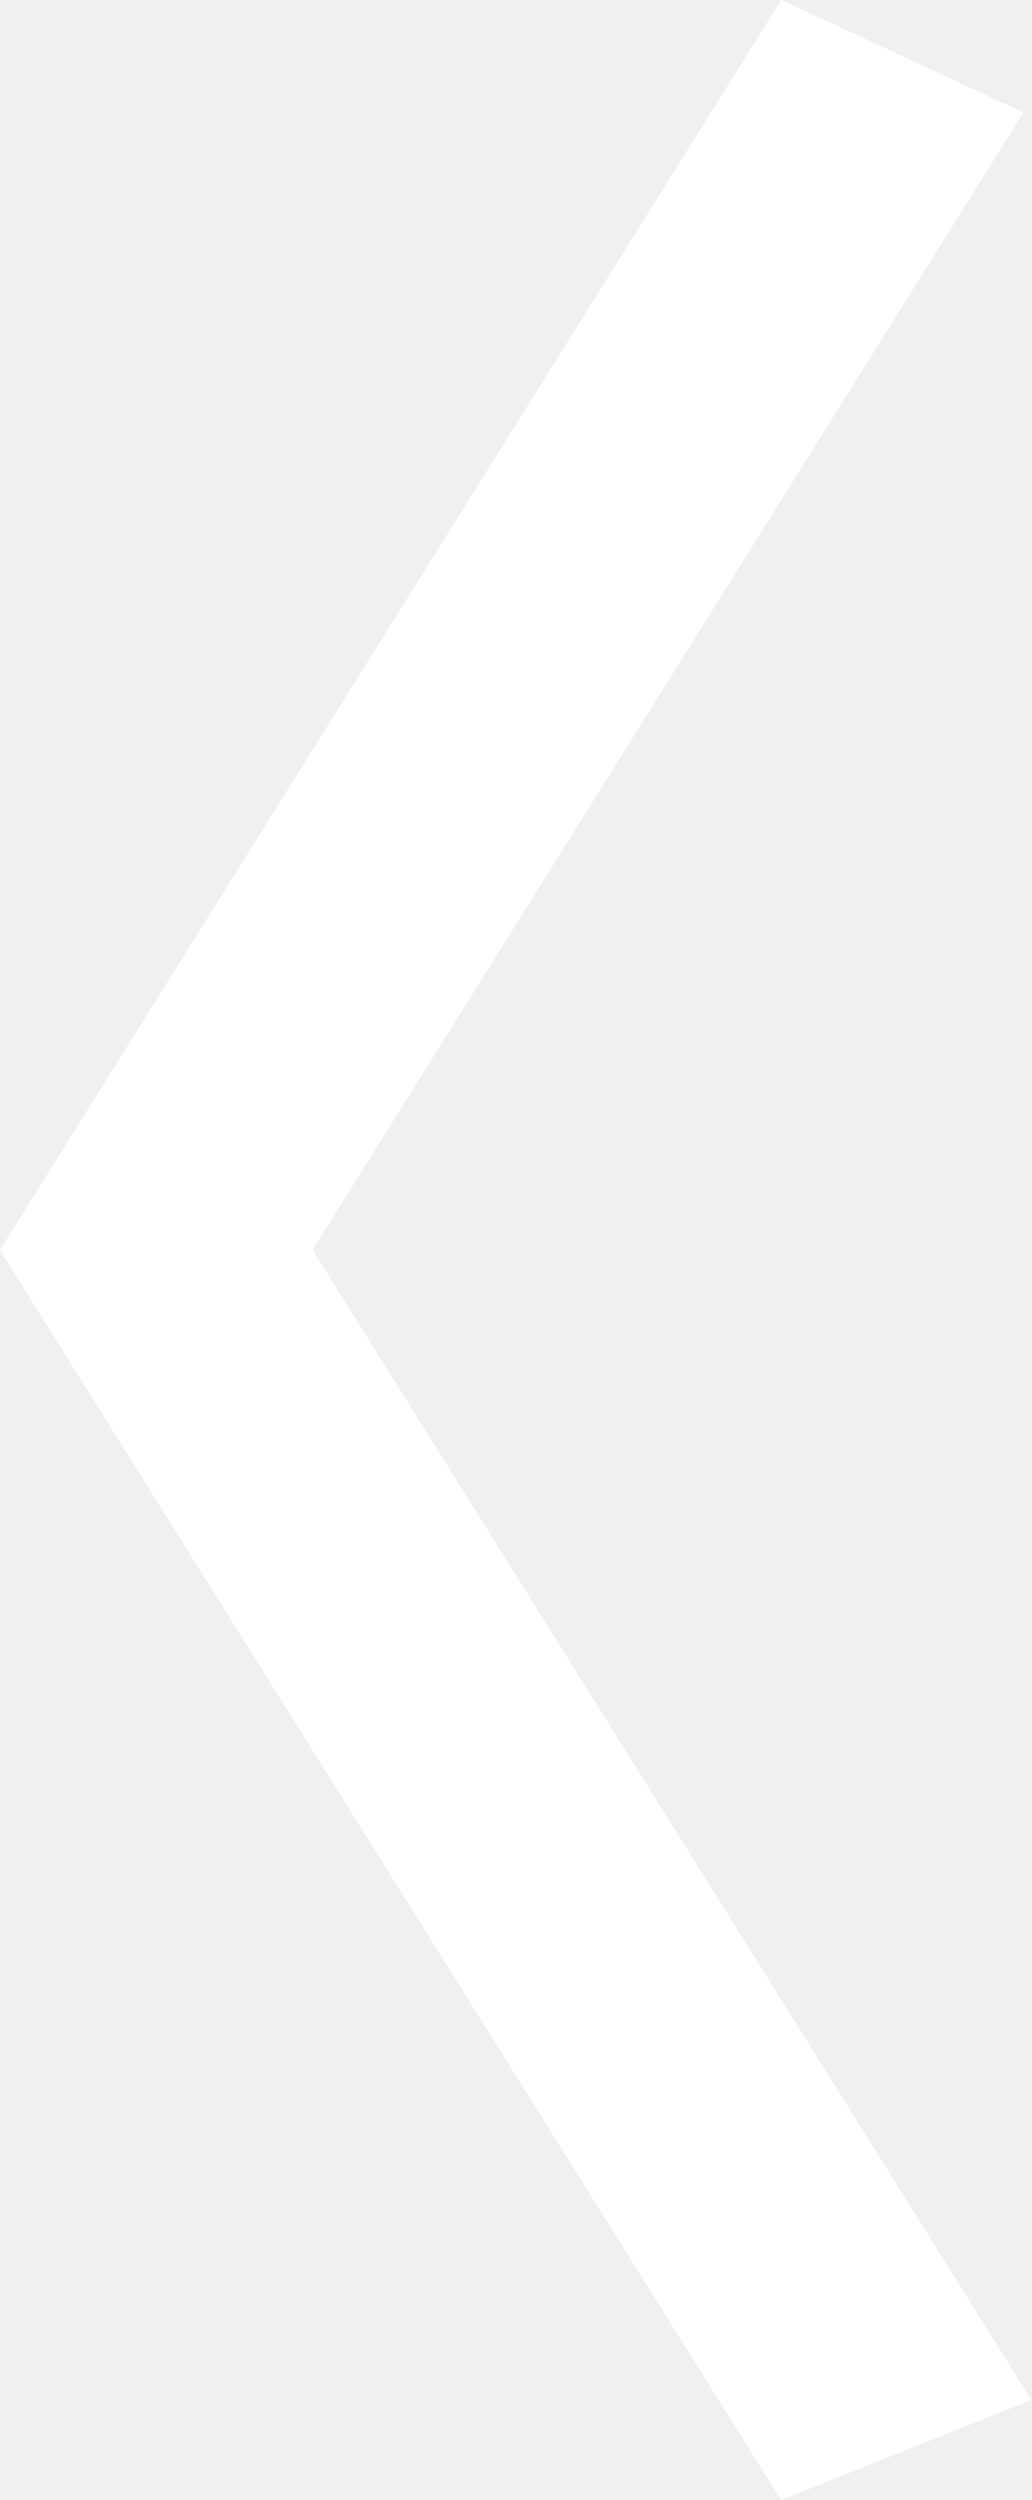
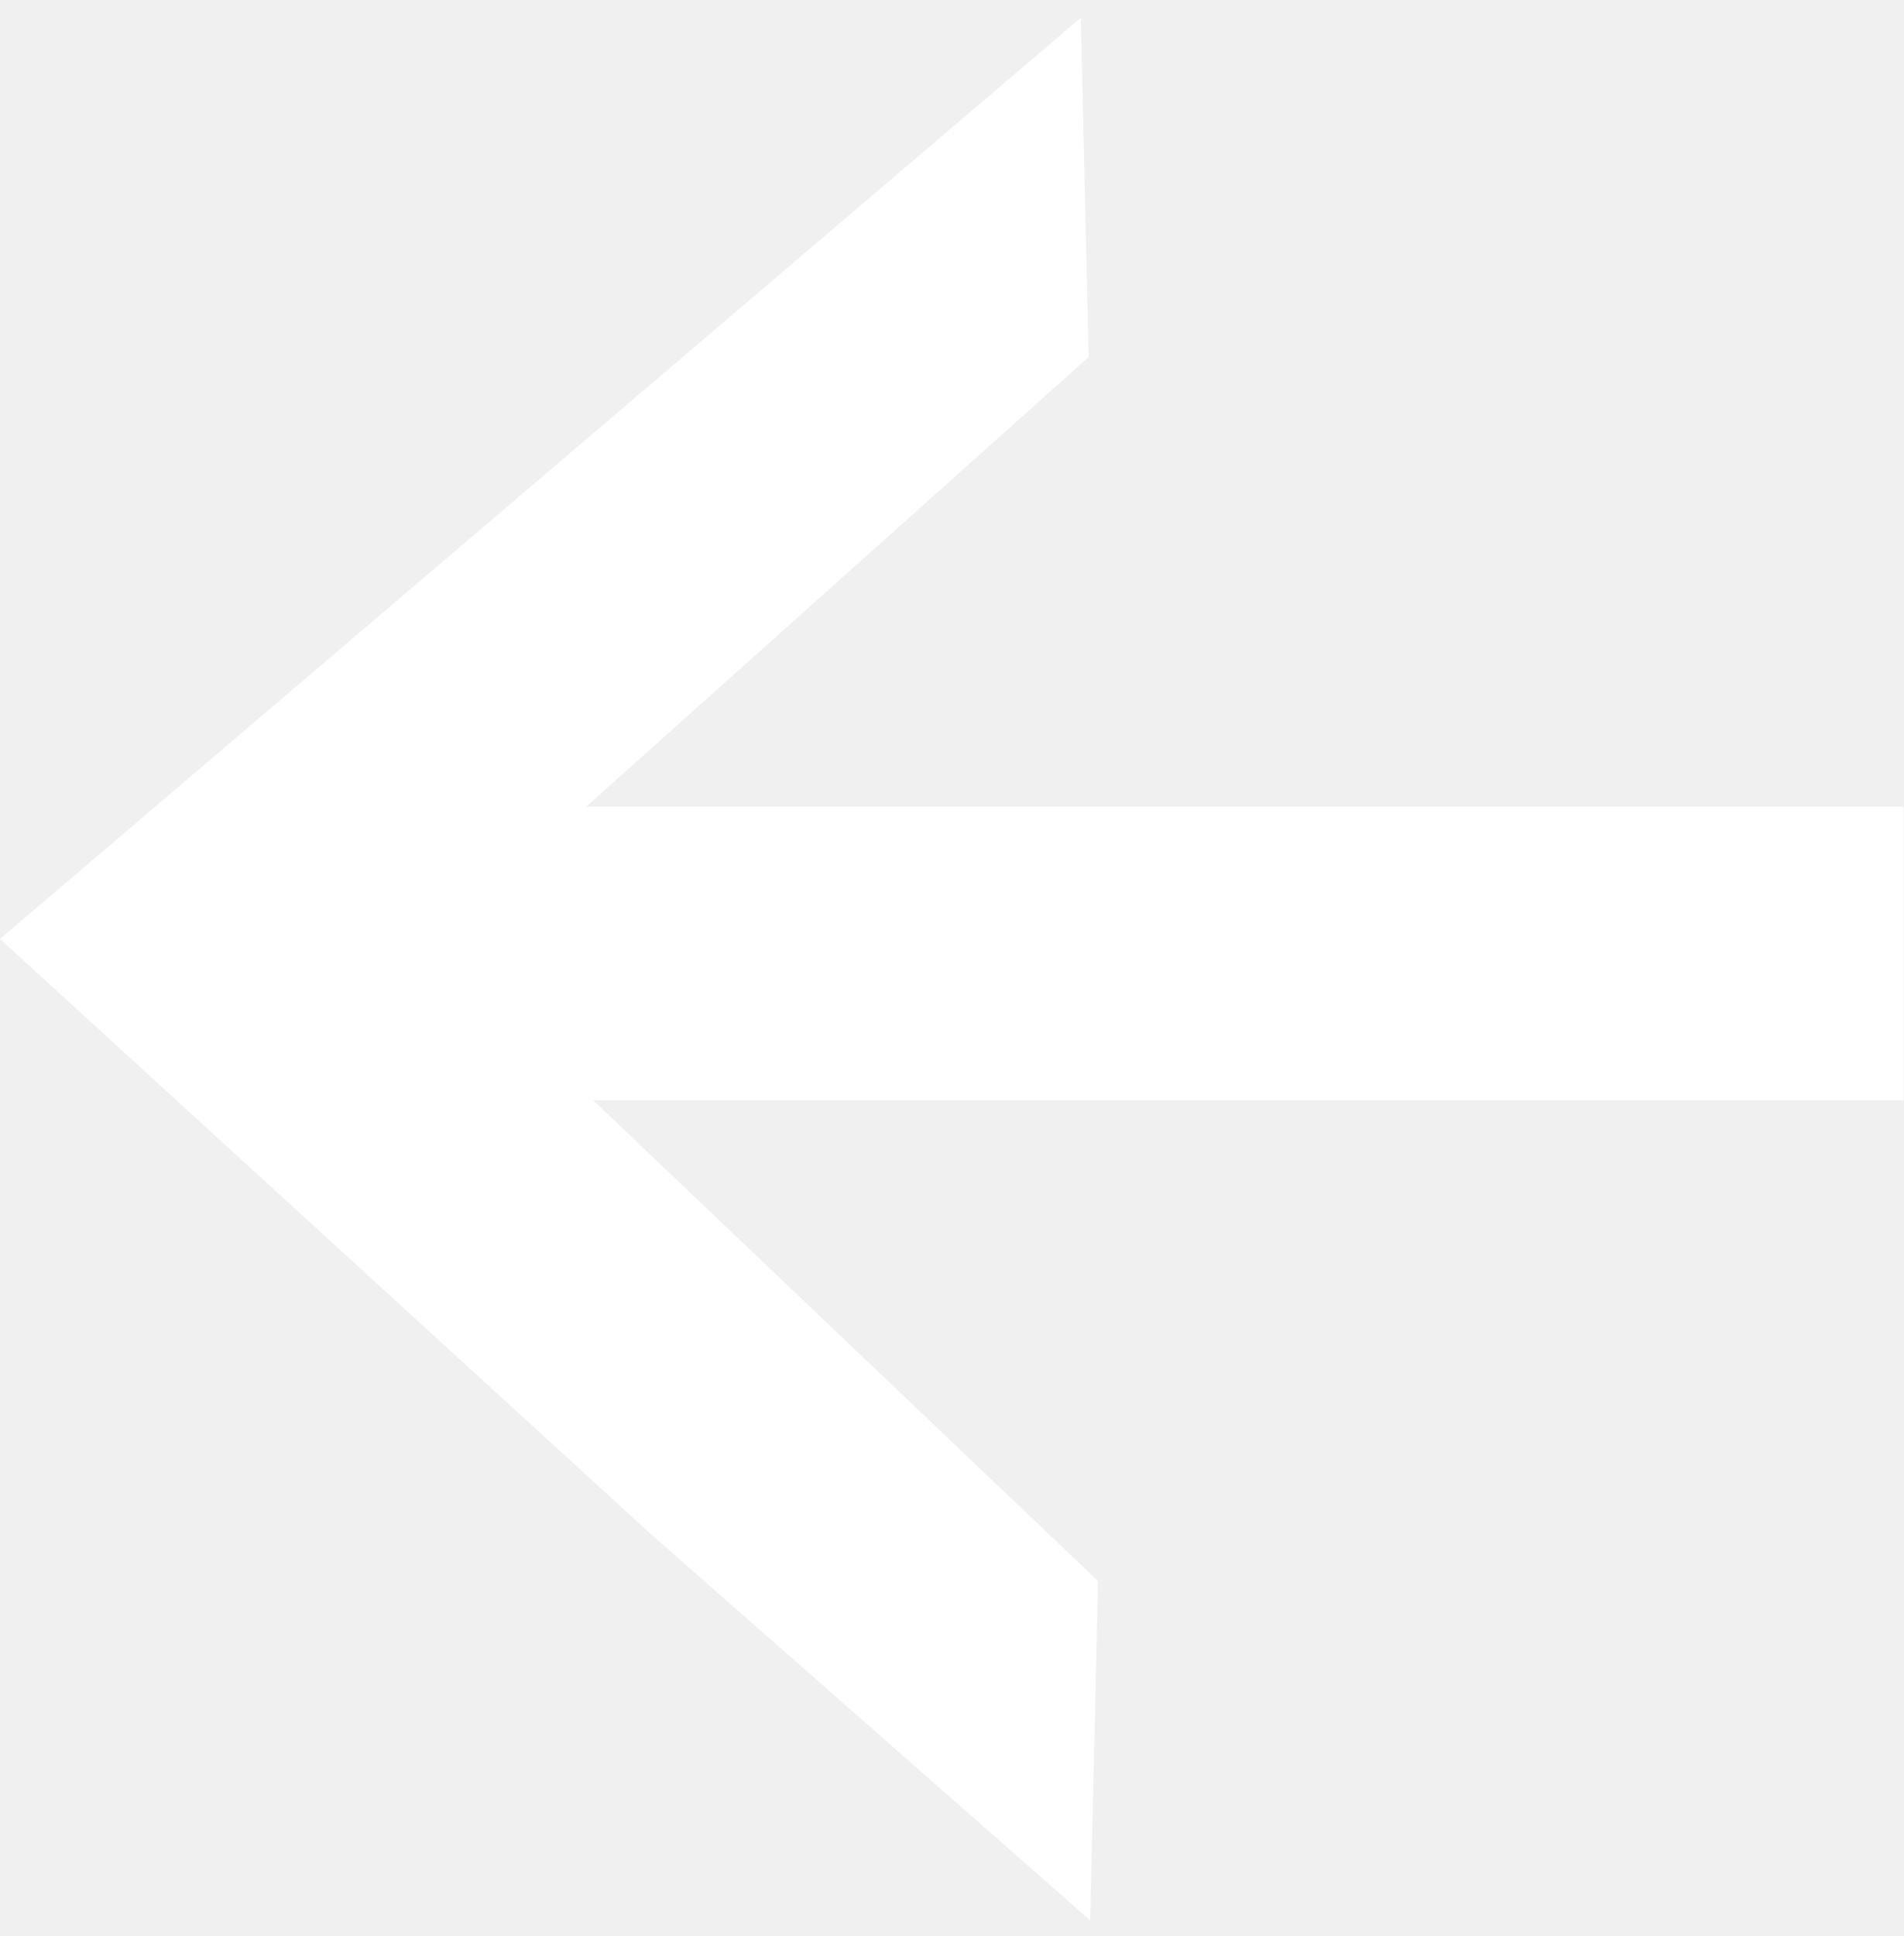
- <svg xmlns="http://www.w3.org/2000/svg" width="66" height="160" viewBox="0 0 66 160">
-   <defs>
-     <style>
-       .cls-1 {
-         fill: #fff;
-         fill-rule: evenodd;
-       }
-     </style>
-   </defs>
-   <path class="cls-1" d="M20,80l46,73.6L50,160,0,80,50,0,65.5,7.2Z" />
+ <svg xmlns="http://www.w3.org/2000/svg" width="59px" height="60px">
+   <path fill-rule="evenodd" fill="rgb(255, 255, 255)" d="M59.000,34.1 L18.385,34.1 L34.035,49.000 L33.791,59.514 L20.156,47.527 L-0.000,29.1 L33.500,0.551 L33.744,11.065 L18.168,25.000 L59.000,25.000 L59.000,34.1 Z" />
</svg>
